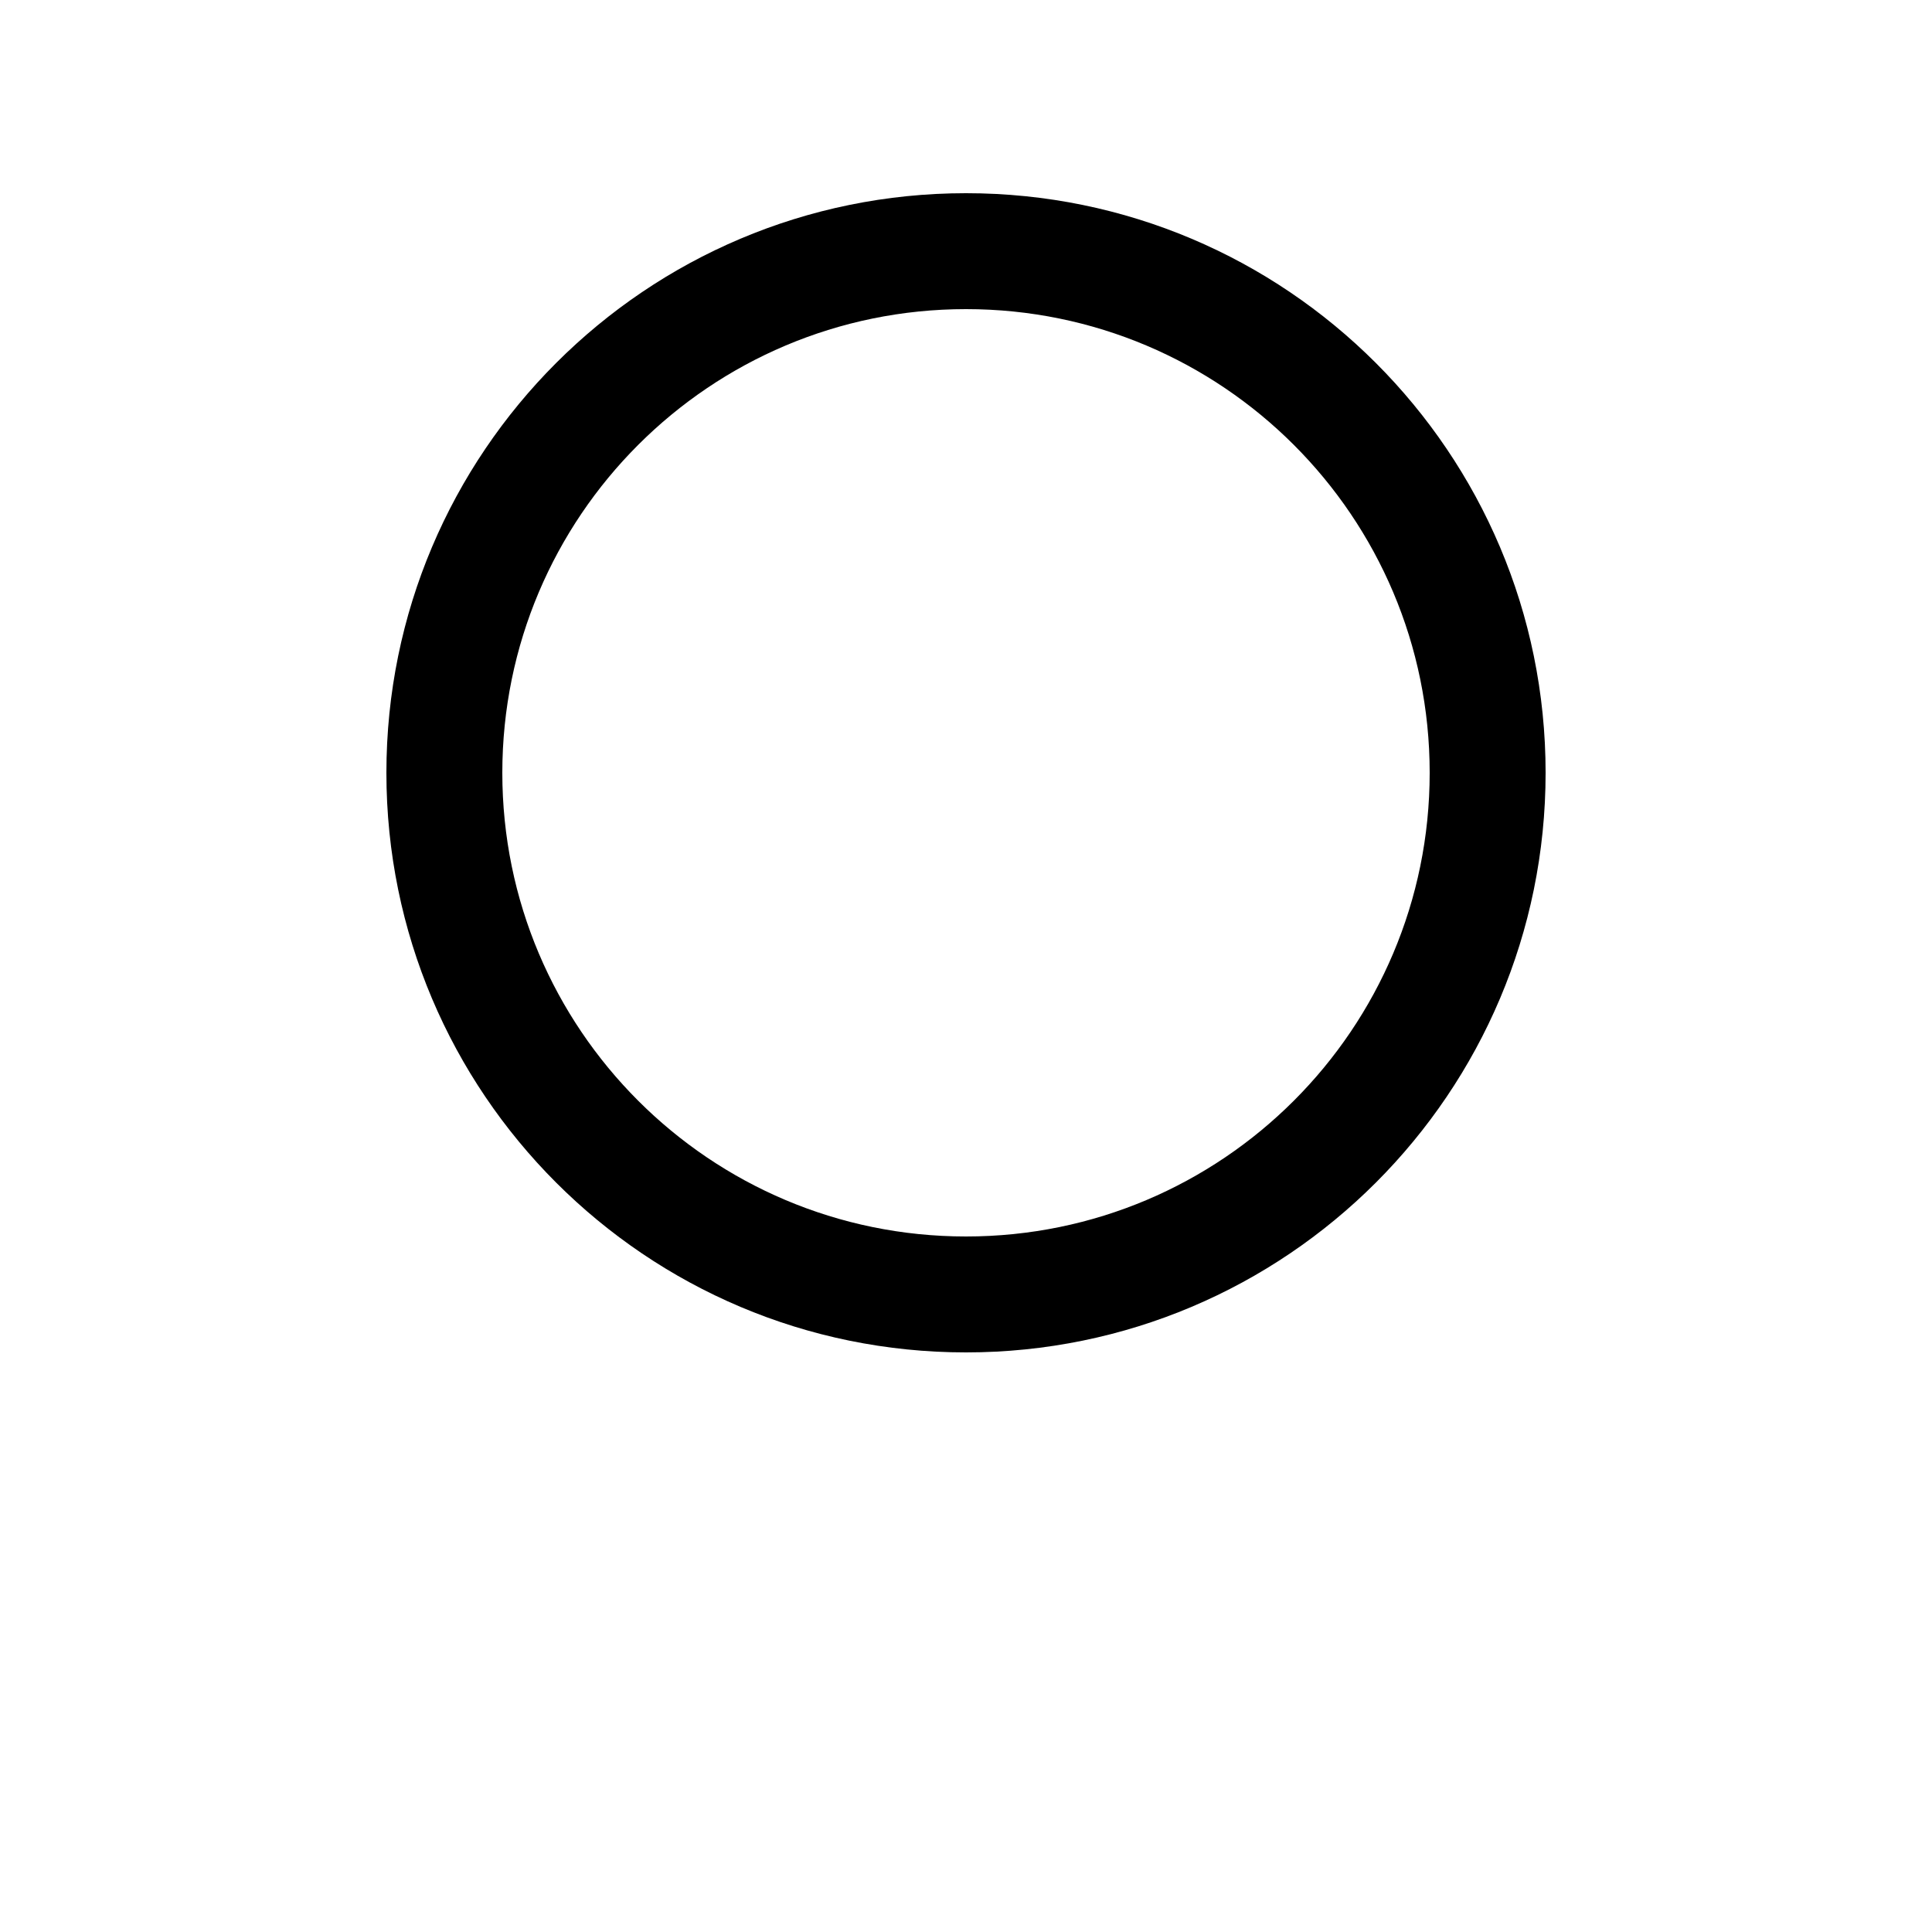
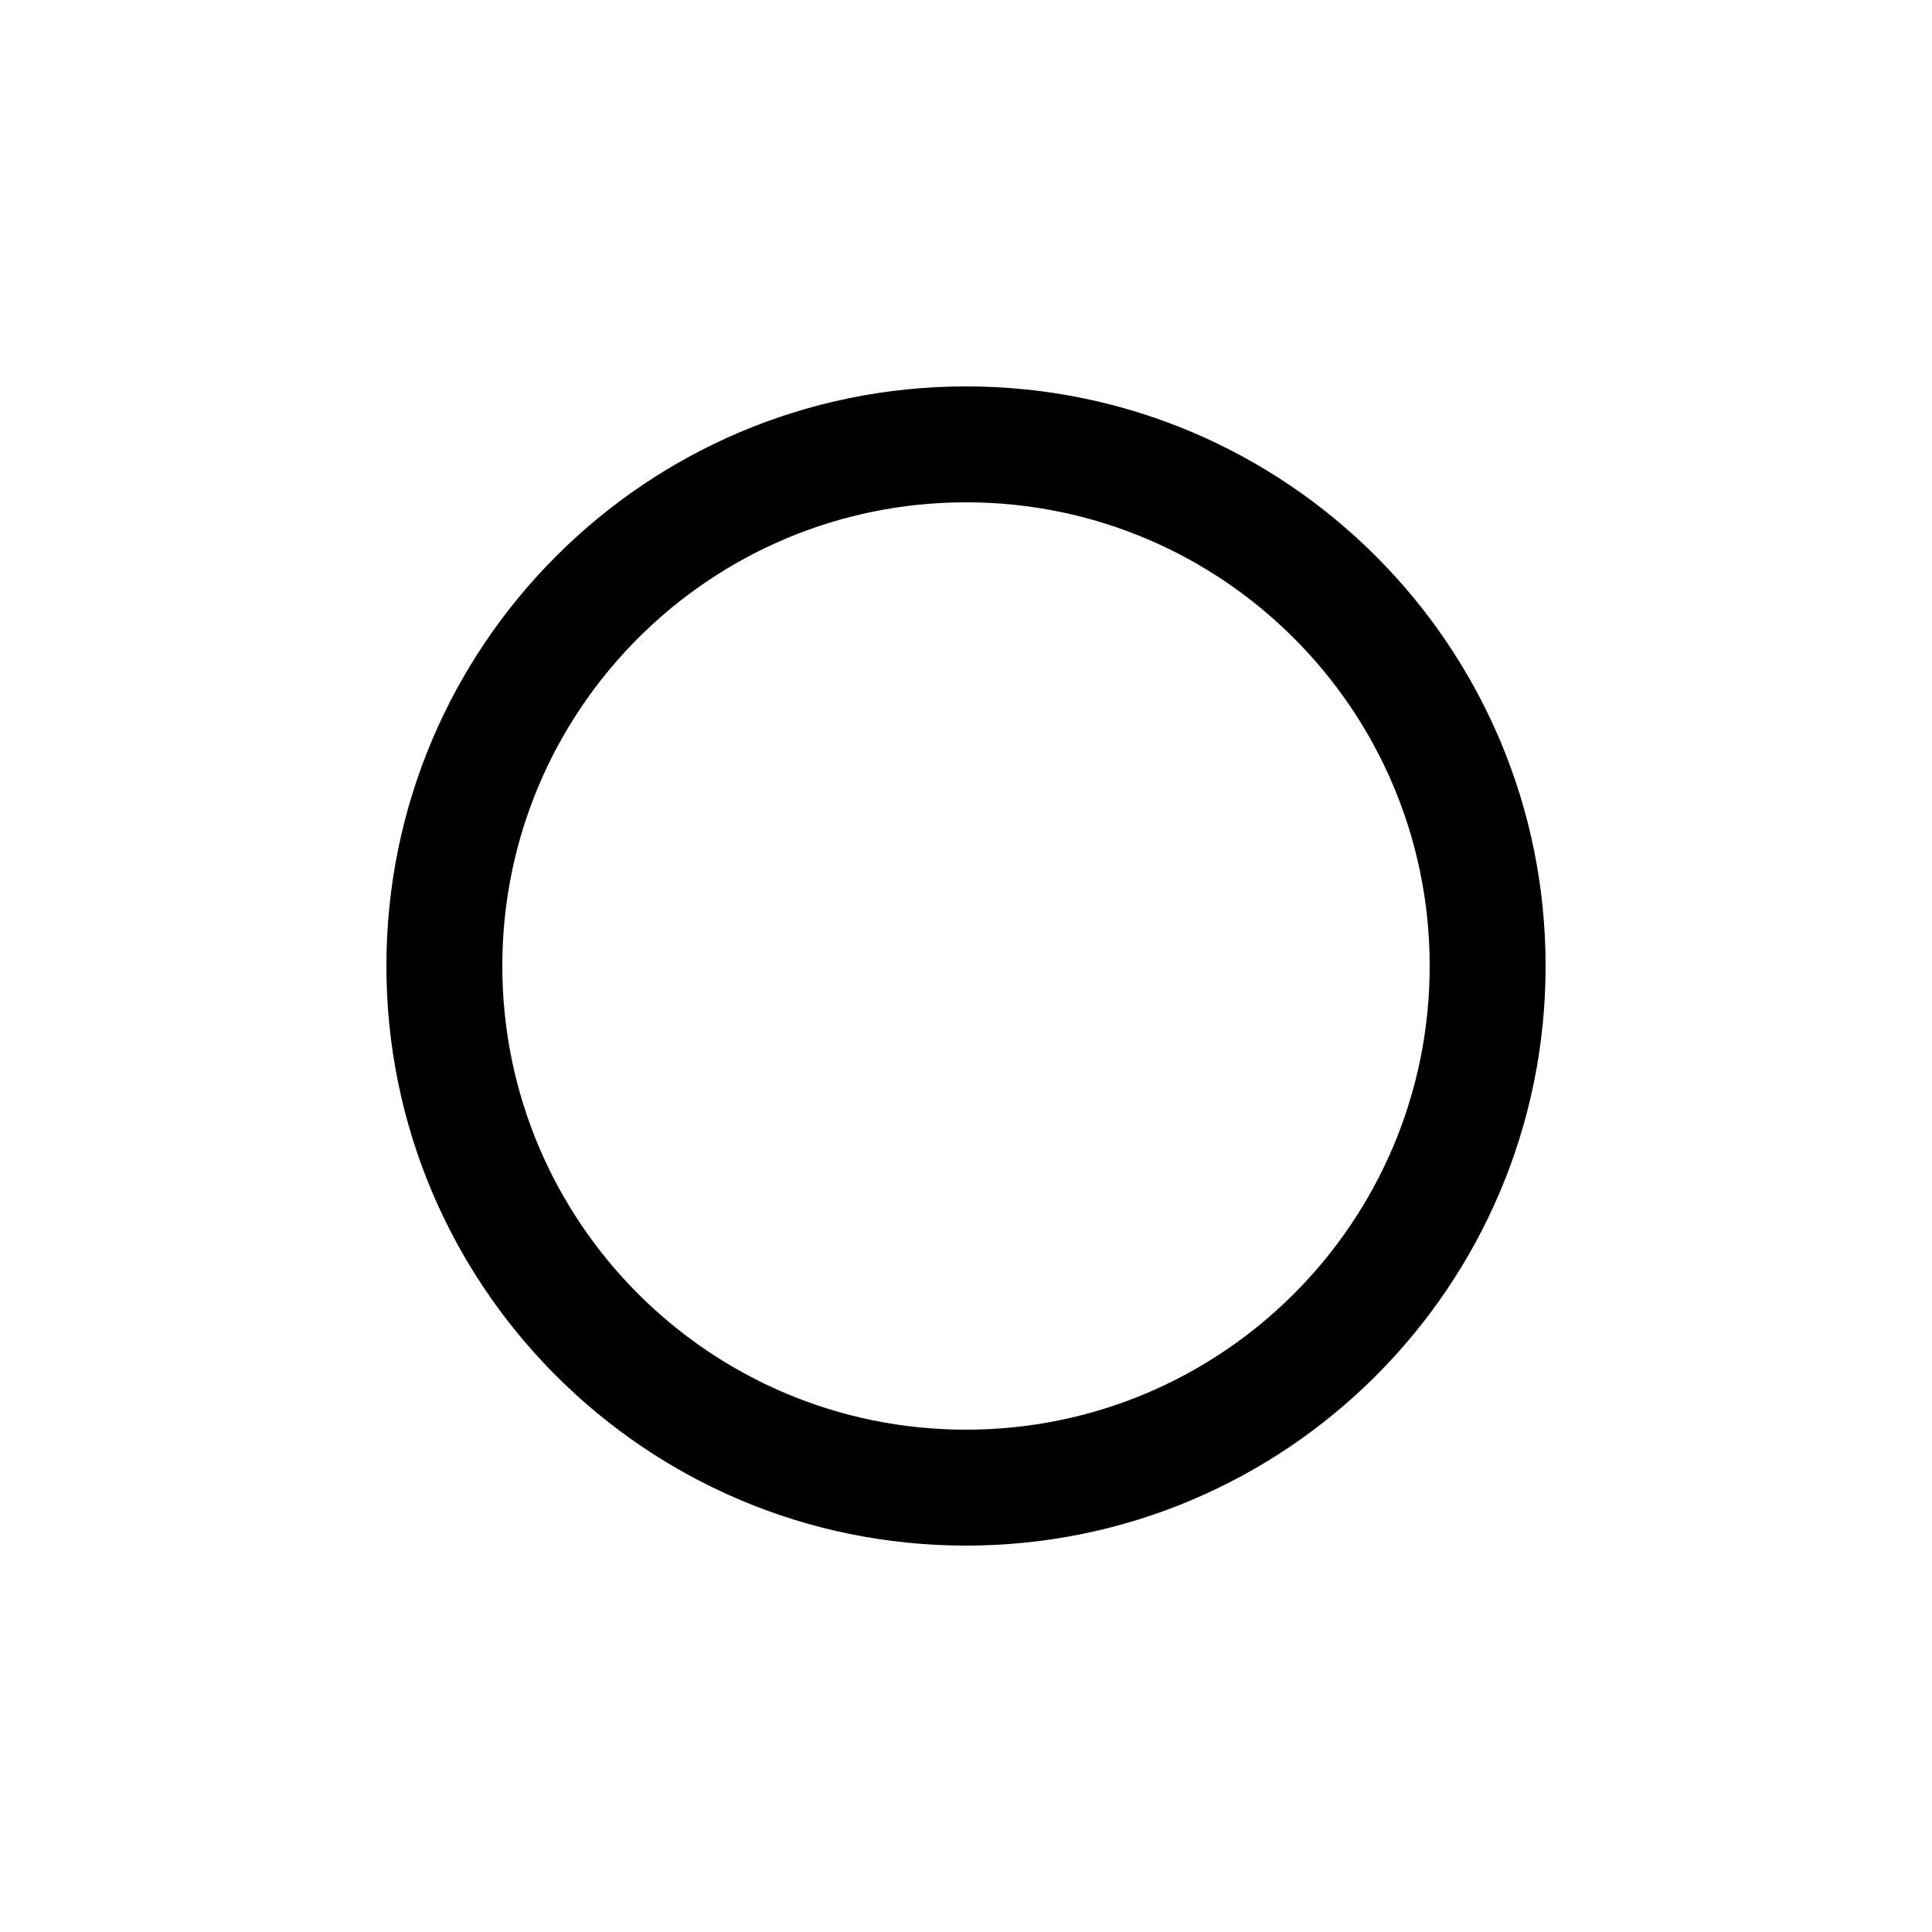
- <svg xmlns="http://www.w3.org/2000/svg" width="700pt" height="700pt" version="1.1" viewBox="0 0 700 700">
-   <path d="m350 490c115.98 0 210-94.02 210-210s-94.02-210-210-210-210 94.02-210 210 94.02 210 210 210zm0-42c92.785 0 168-75.215 168-168s-75.215-168-168-168-168 75.215-168 168 75.215 168 168 168z" fill-rule="evenodd" />
+ <svg xmlns="http://www.w3.org/2000/svg" width="700pt" height="700pt" version="1.1" viewBox="0 0 700 700" id="svg4">
+   <defs id="defs8" />
+   <path d="m 350,560 c 115.98,0 210,-94.02 210,-210 0,-115.98 -94.02,-210 -210,-210 -115.98,0 -210,94.02 -210,210 0,115.98 94.02,210 210,210 z m 0,-42 c 92.785,0 168,-75.215 168,-168 0,-92.785 -75.215,-168 -168,-168 -92.785,0 -168,75.215 -168,168 0,92.785 75.215,168 168,168 z" fill-rule="evenodd" id="path2" />
</svg>
